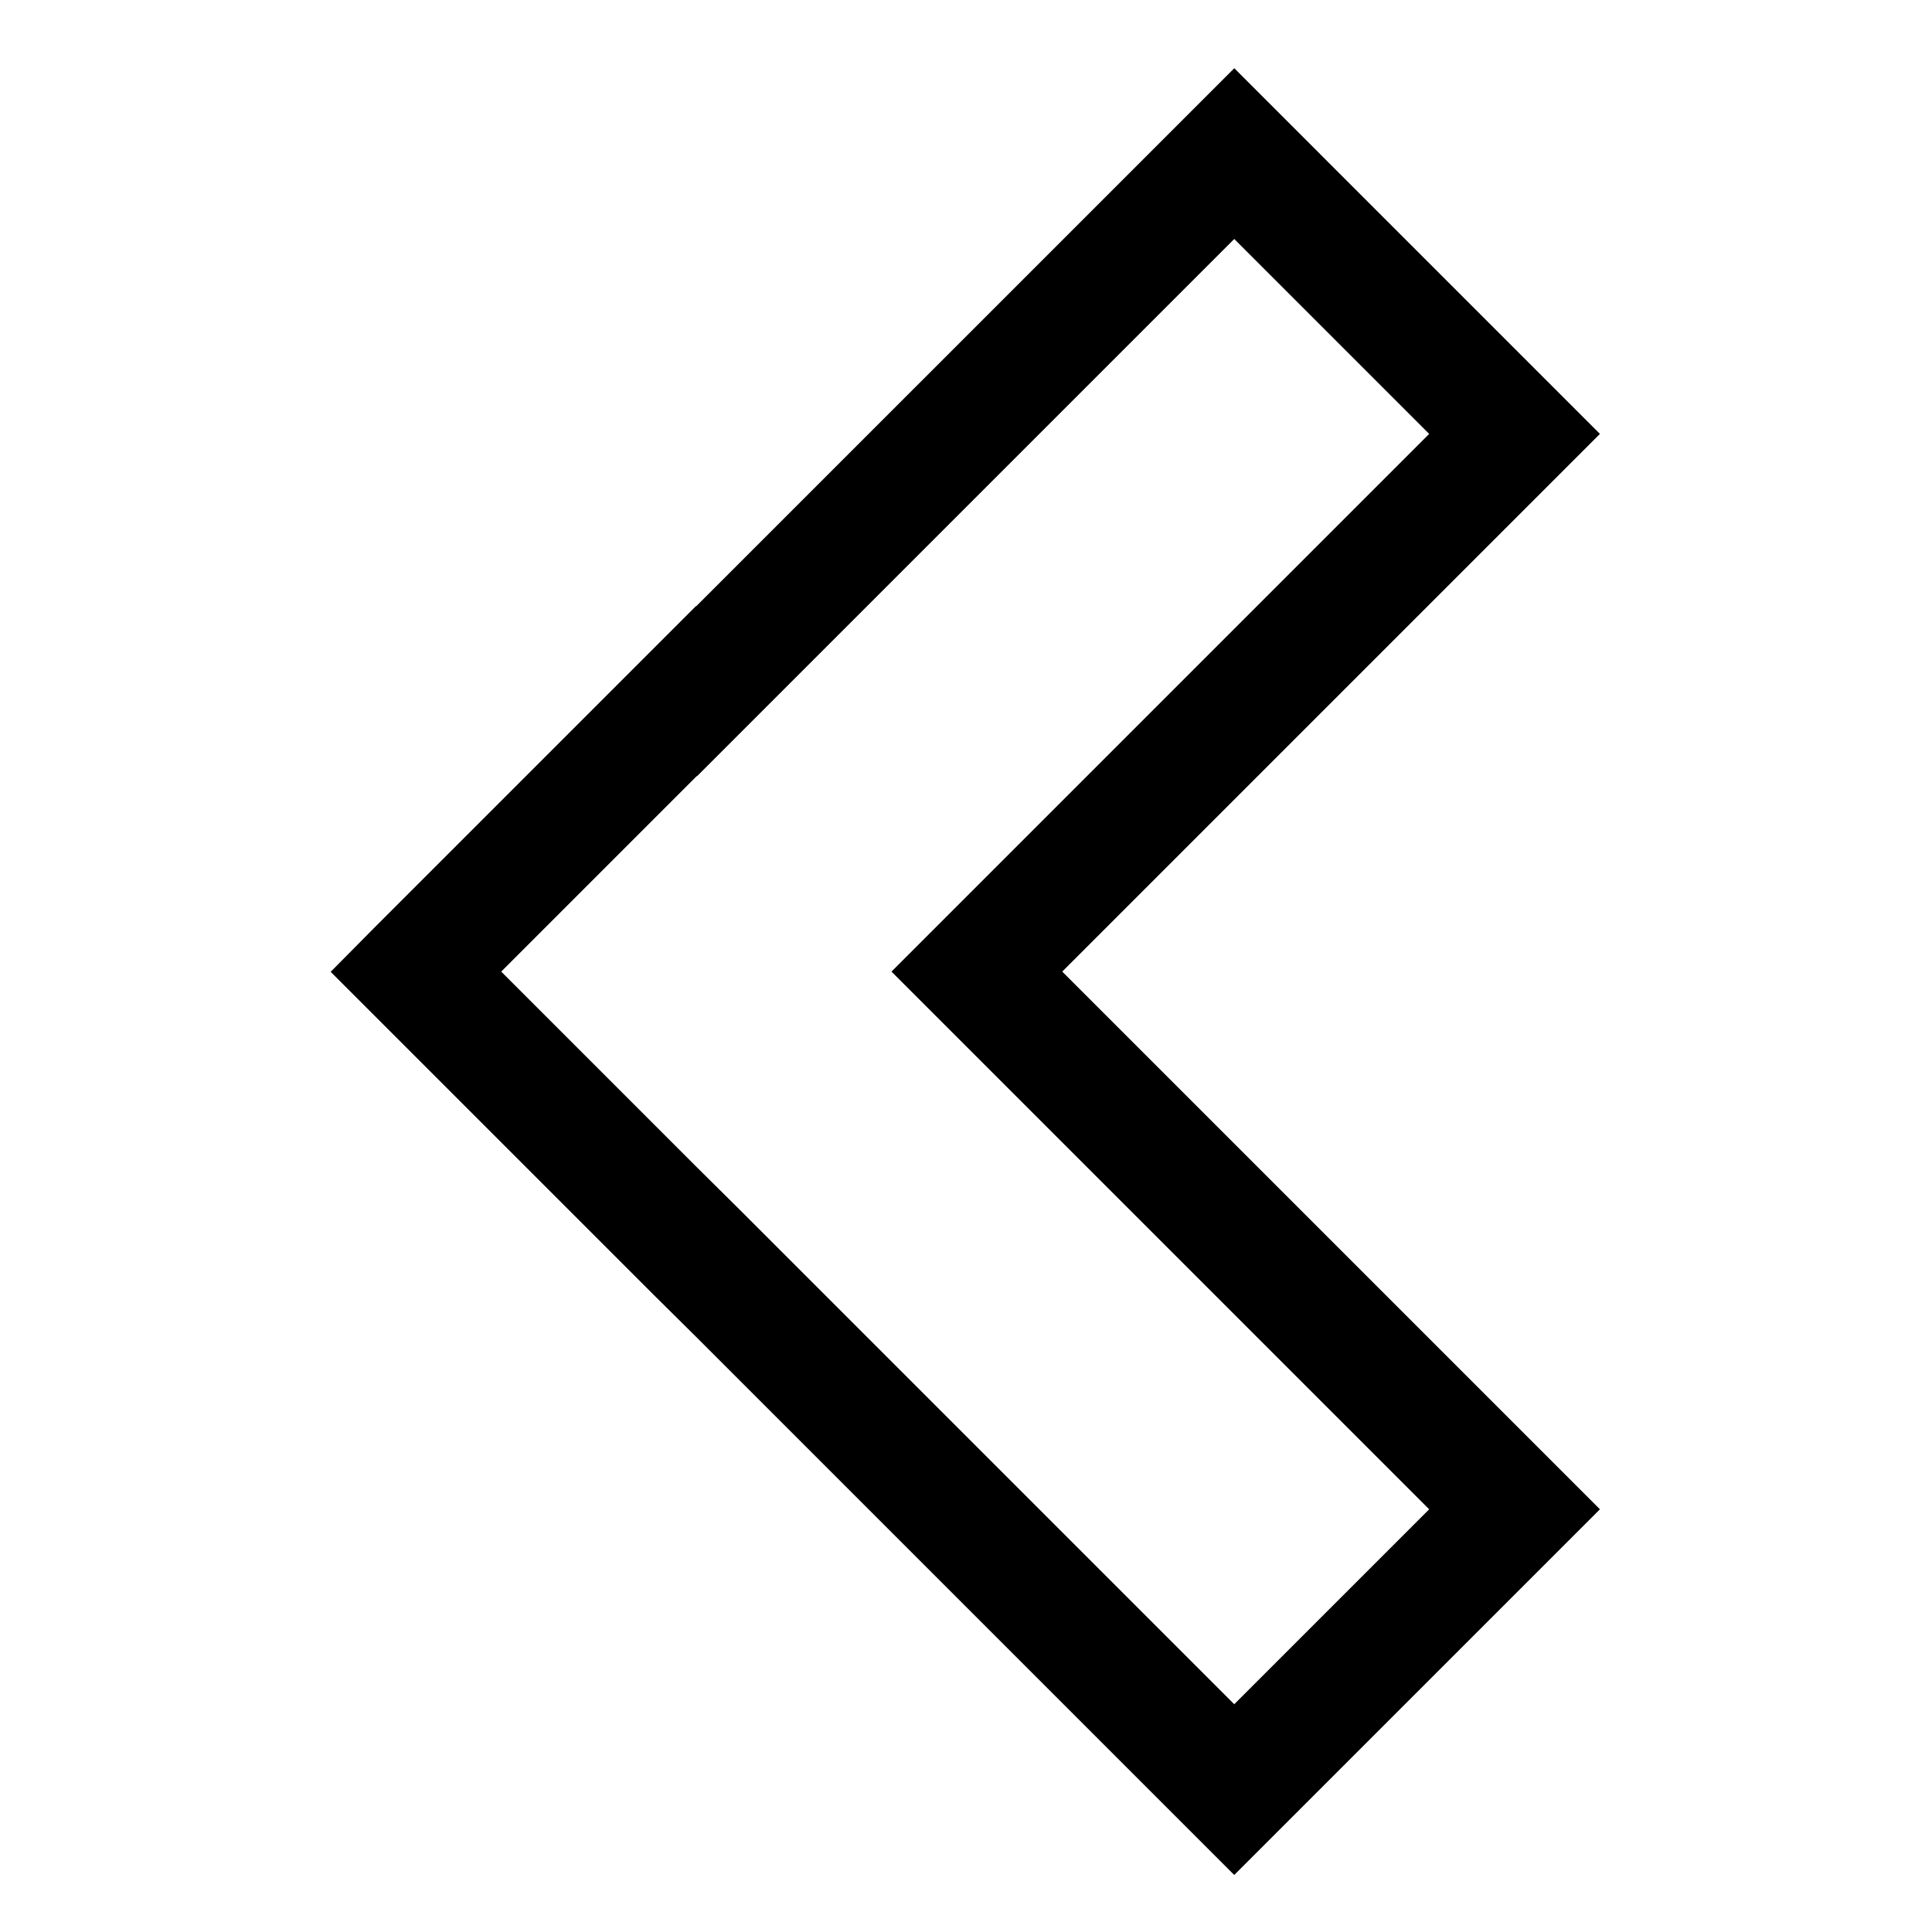
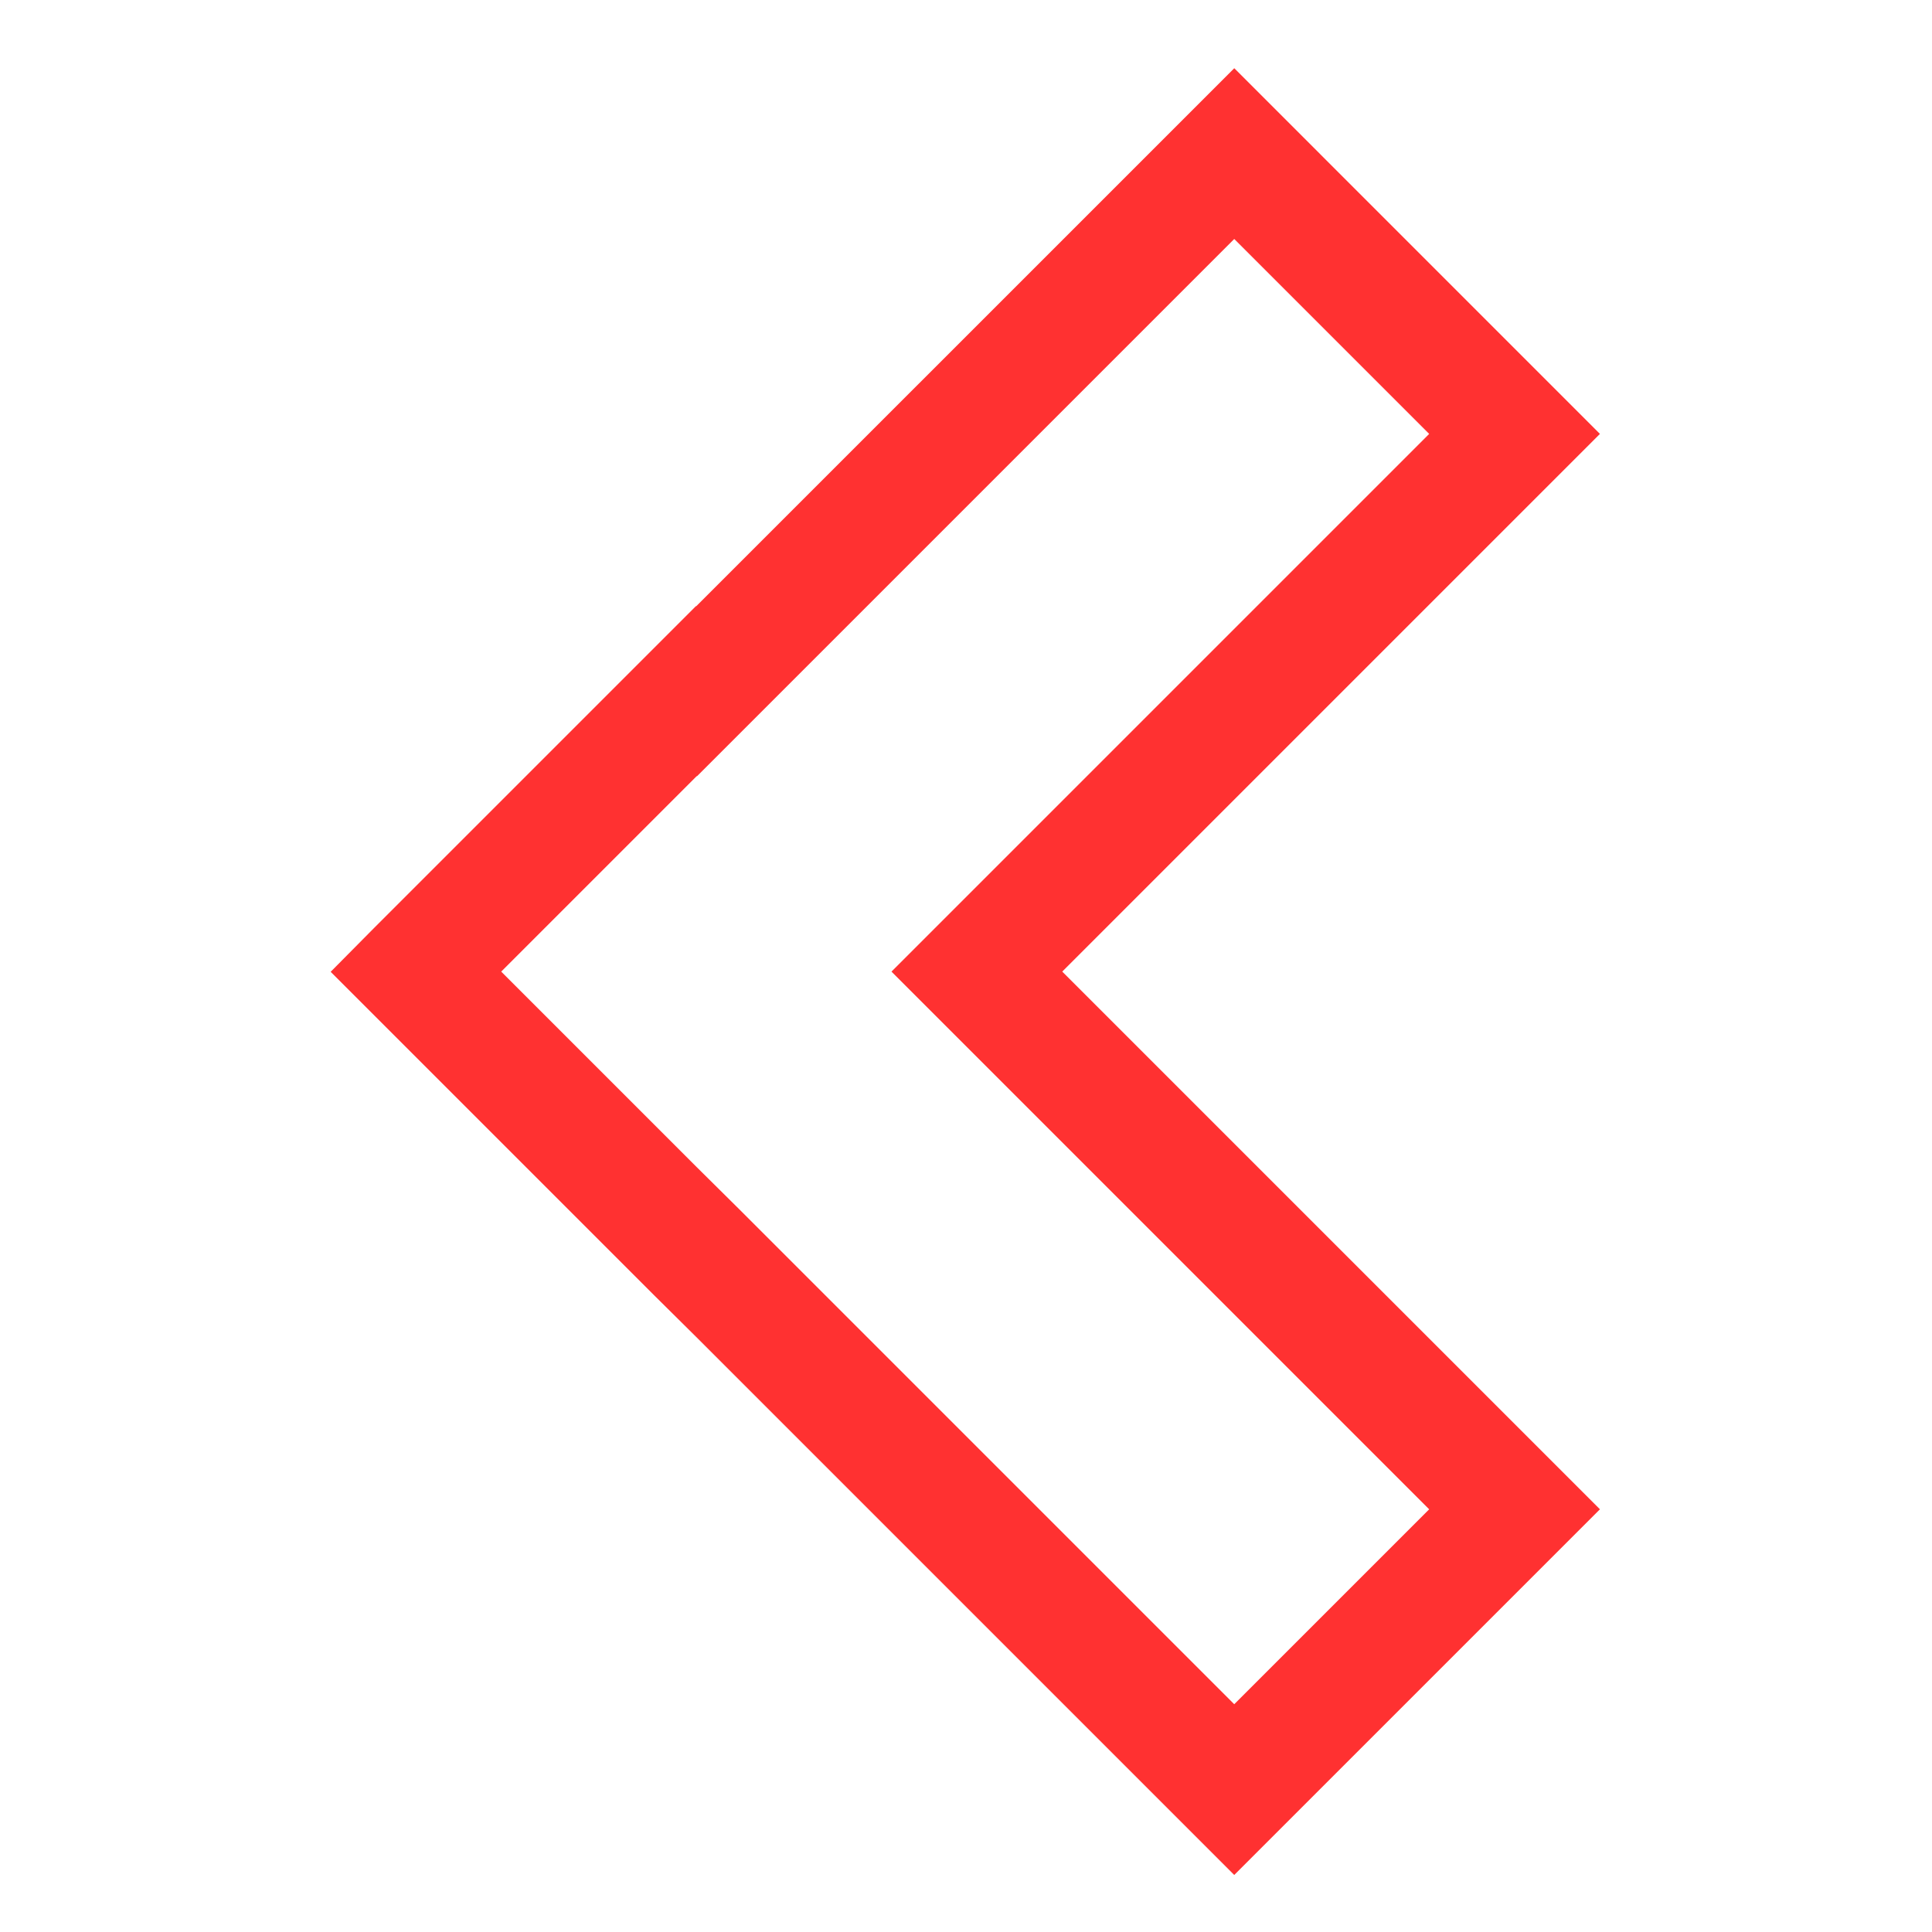
<svg xmlns="http://www.w3.org/2000/svg" width="32" height="32" viewBox="0 0 512 512">
-   <path fill="currentColor" d="m327.086 496.89l-142.6-142.6l-11.258-11.15l-85.6-85.6l.054-.054l11.259-11.367l85.5-85.5l.054.054l142.6-142.595L424 114.989L281.506 257.483L424 399.978ZM184.64 309.3l11.266 11.159l131.18 131.181l51.658-51.658l-142.493-142.499l142.493-142.494l-51.658-51.658l-142.392 142.394l-.054-.054l-51.813 51.812Z" />
+   <path fill="#ff3131" d="m327.086 496.89l-142.6-142.6l-11.258-11.15l-85.6-85.6l.054-.054l11.259-11.367l85.5-85.5l.054.054l142.6-142.595L424 114.989L281.506 257.483L424 399.978ZM184.64 309.3l11.266 11.159l131.18 131.181l51.658-51.658l-142.493-142.499l142.493-142.494l-51.658-51.658l-142.392 142.394l-.054-.054l-51.813 51.812Z" />
</svg>
